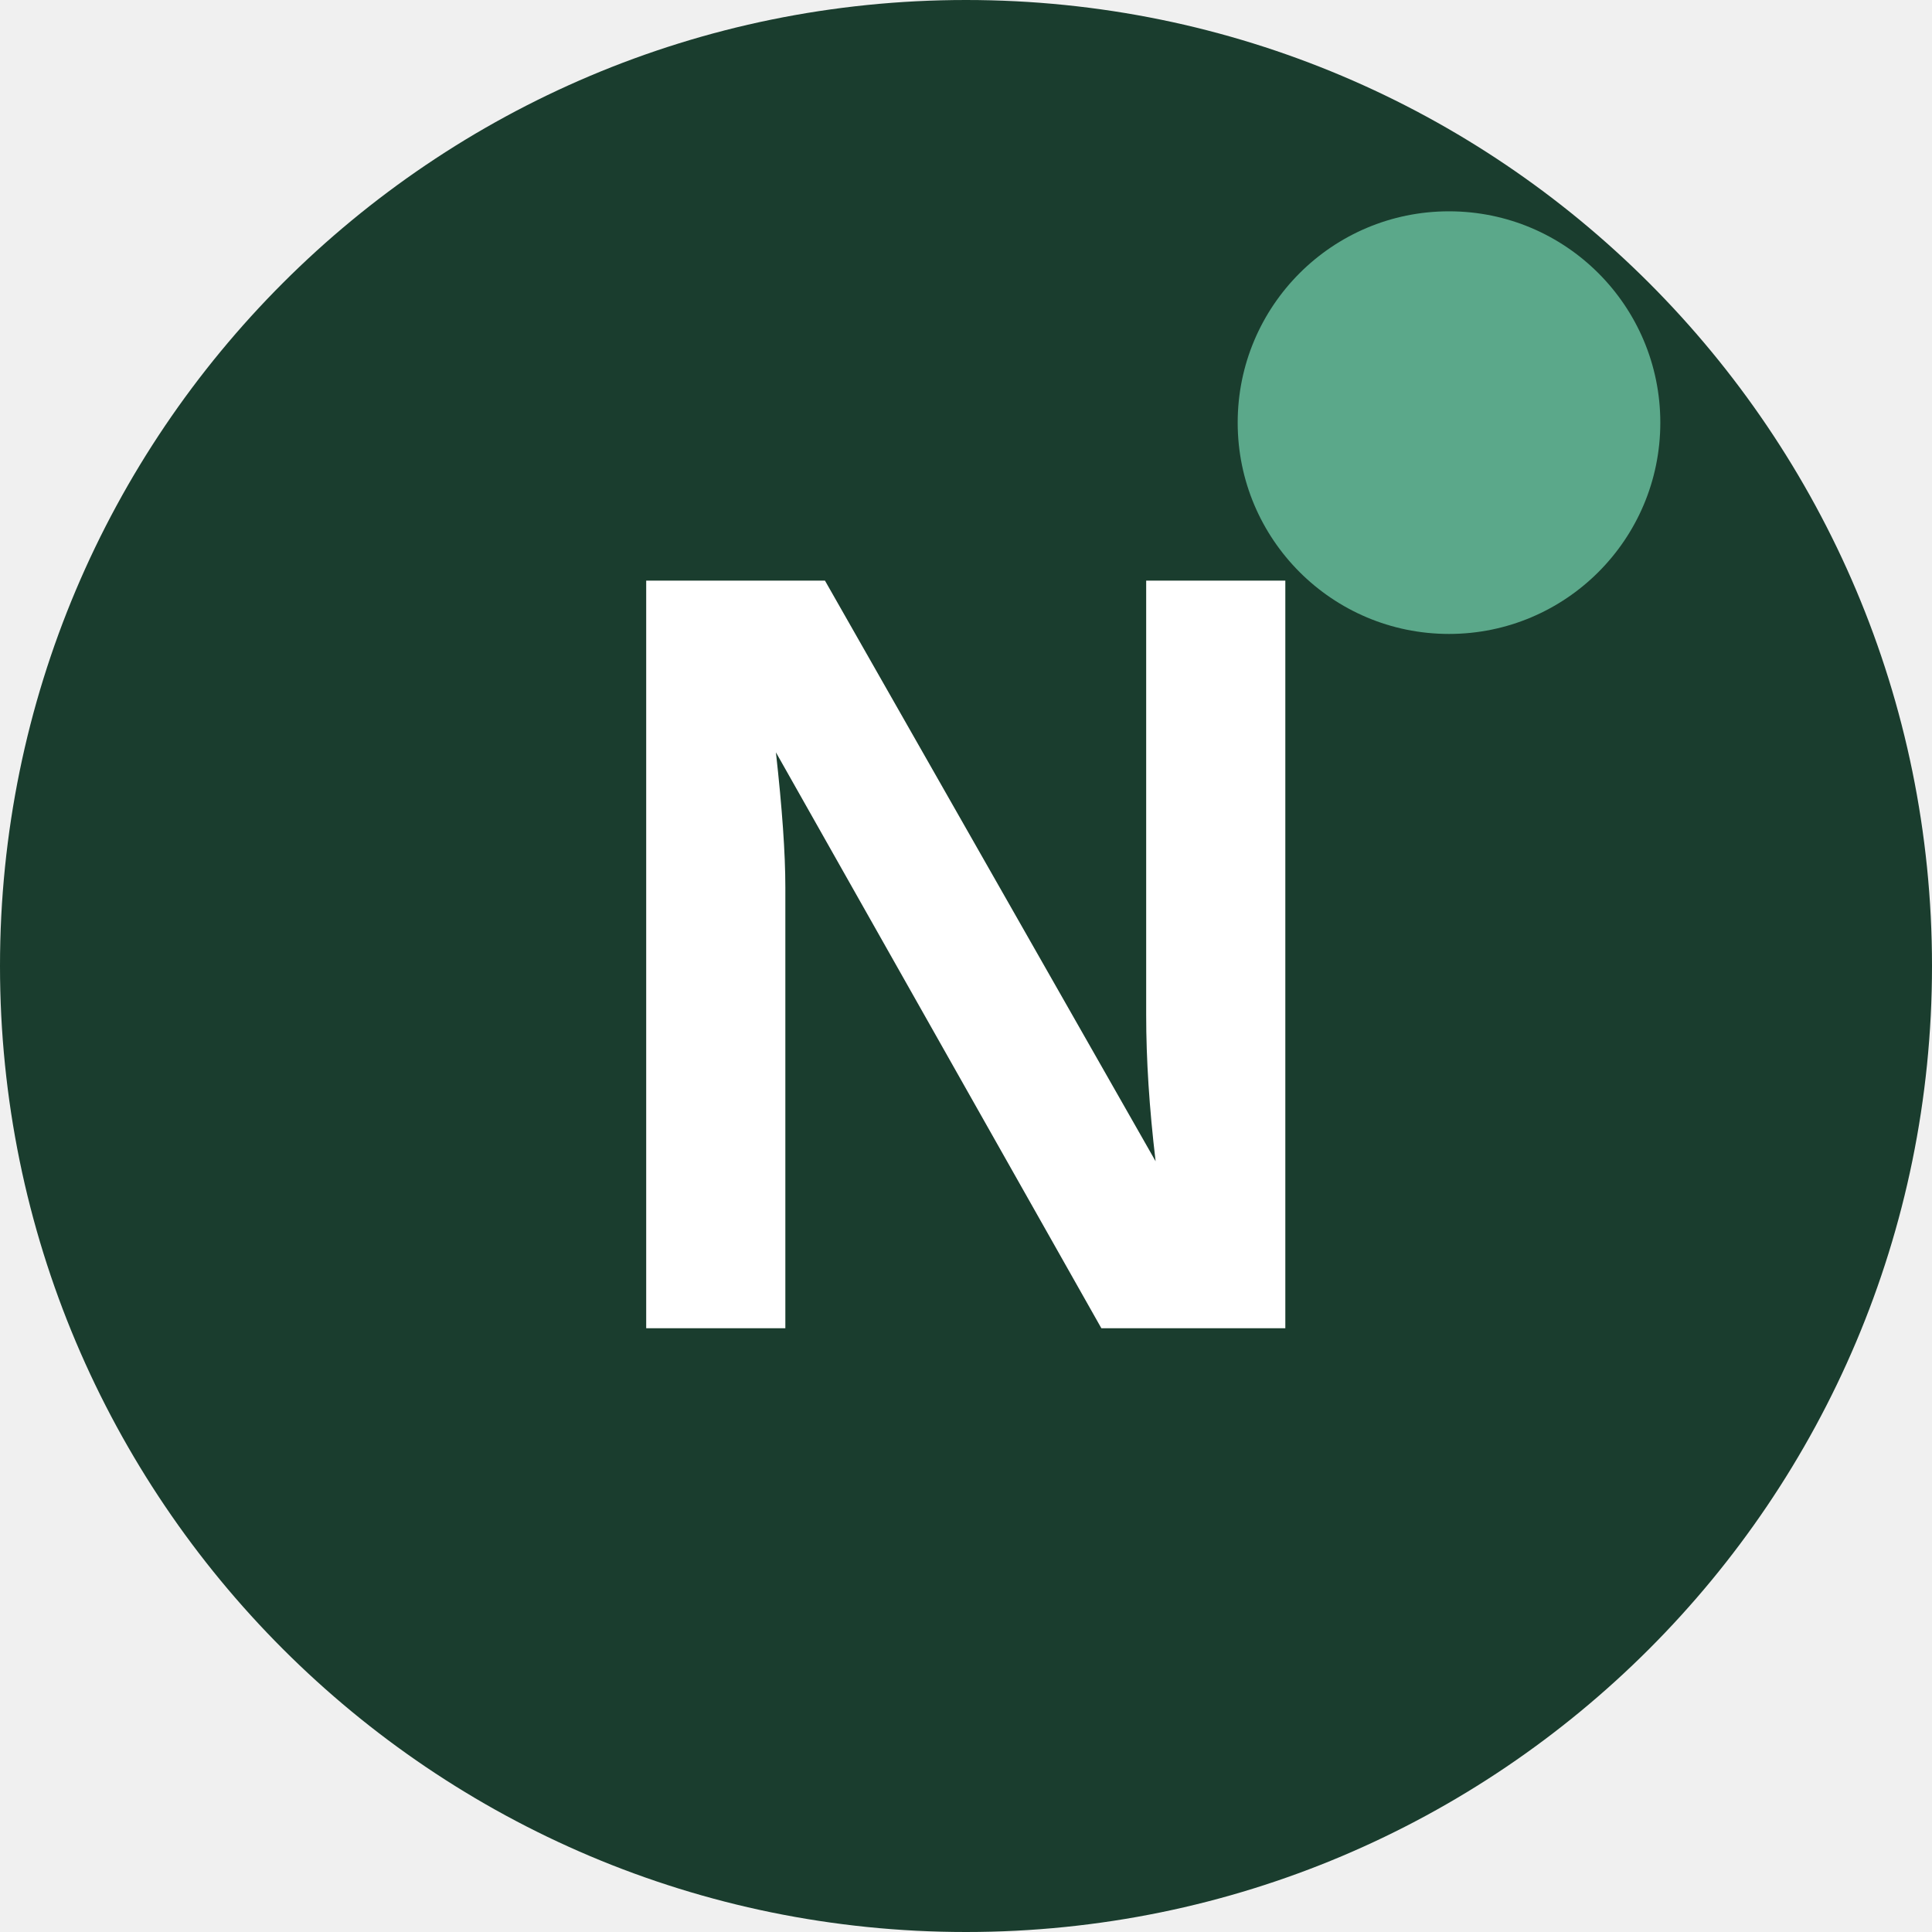
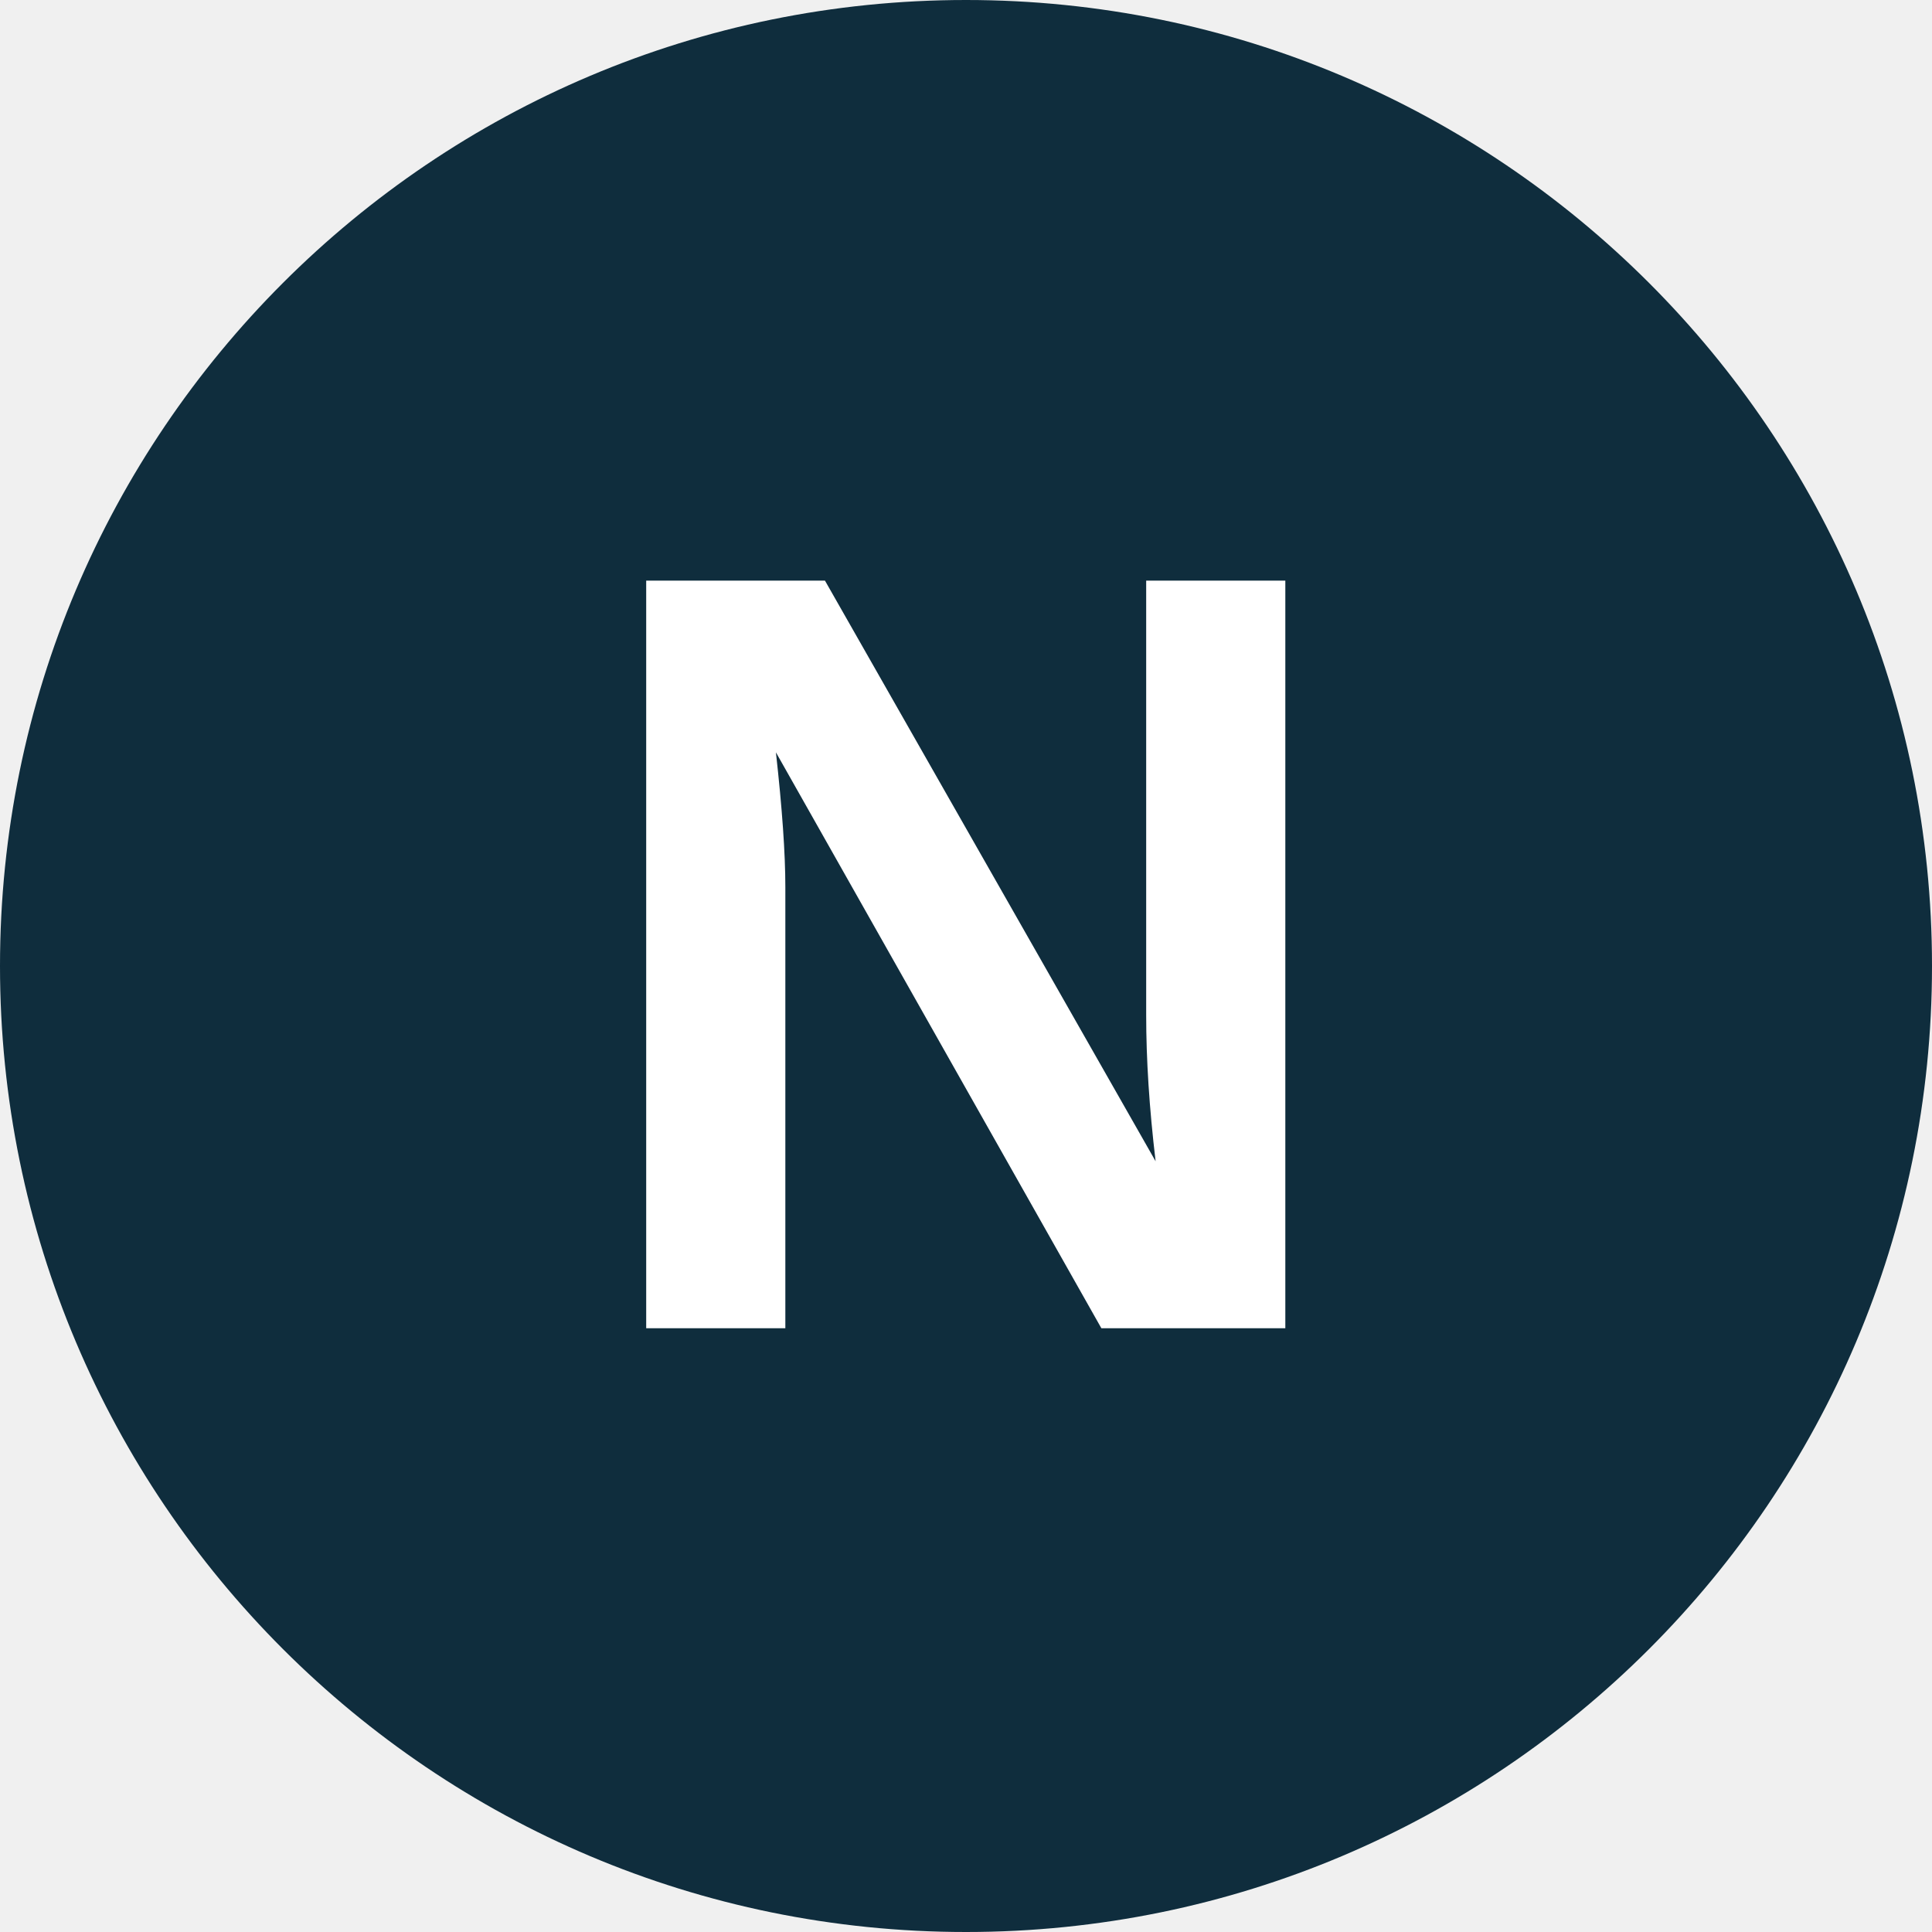
<svg xmlns="http://www.w3.org/2000/svg" viewBox="0 0 64 64">
-   <circle cx="32" cy="32" r="32" fill="#1a3d2e" />
+   <circle cx="32" cy="32" r="32" fill="#0f2d3d" />
  <text x="32" y="44" font-family="Arial, sans-serif" font-size="36" font-weight="bold" fill="white" text-anchor="middle">N</text>
-   <circle cx="48" cy="14" r="7" fill="#5ba88a" />
</svg>
